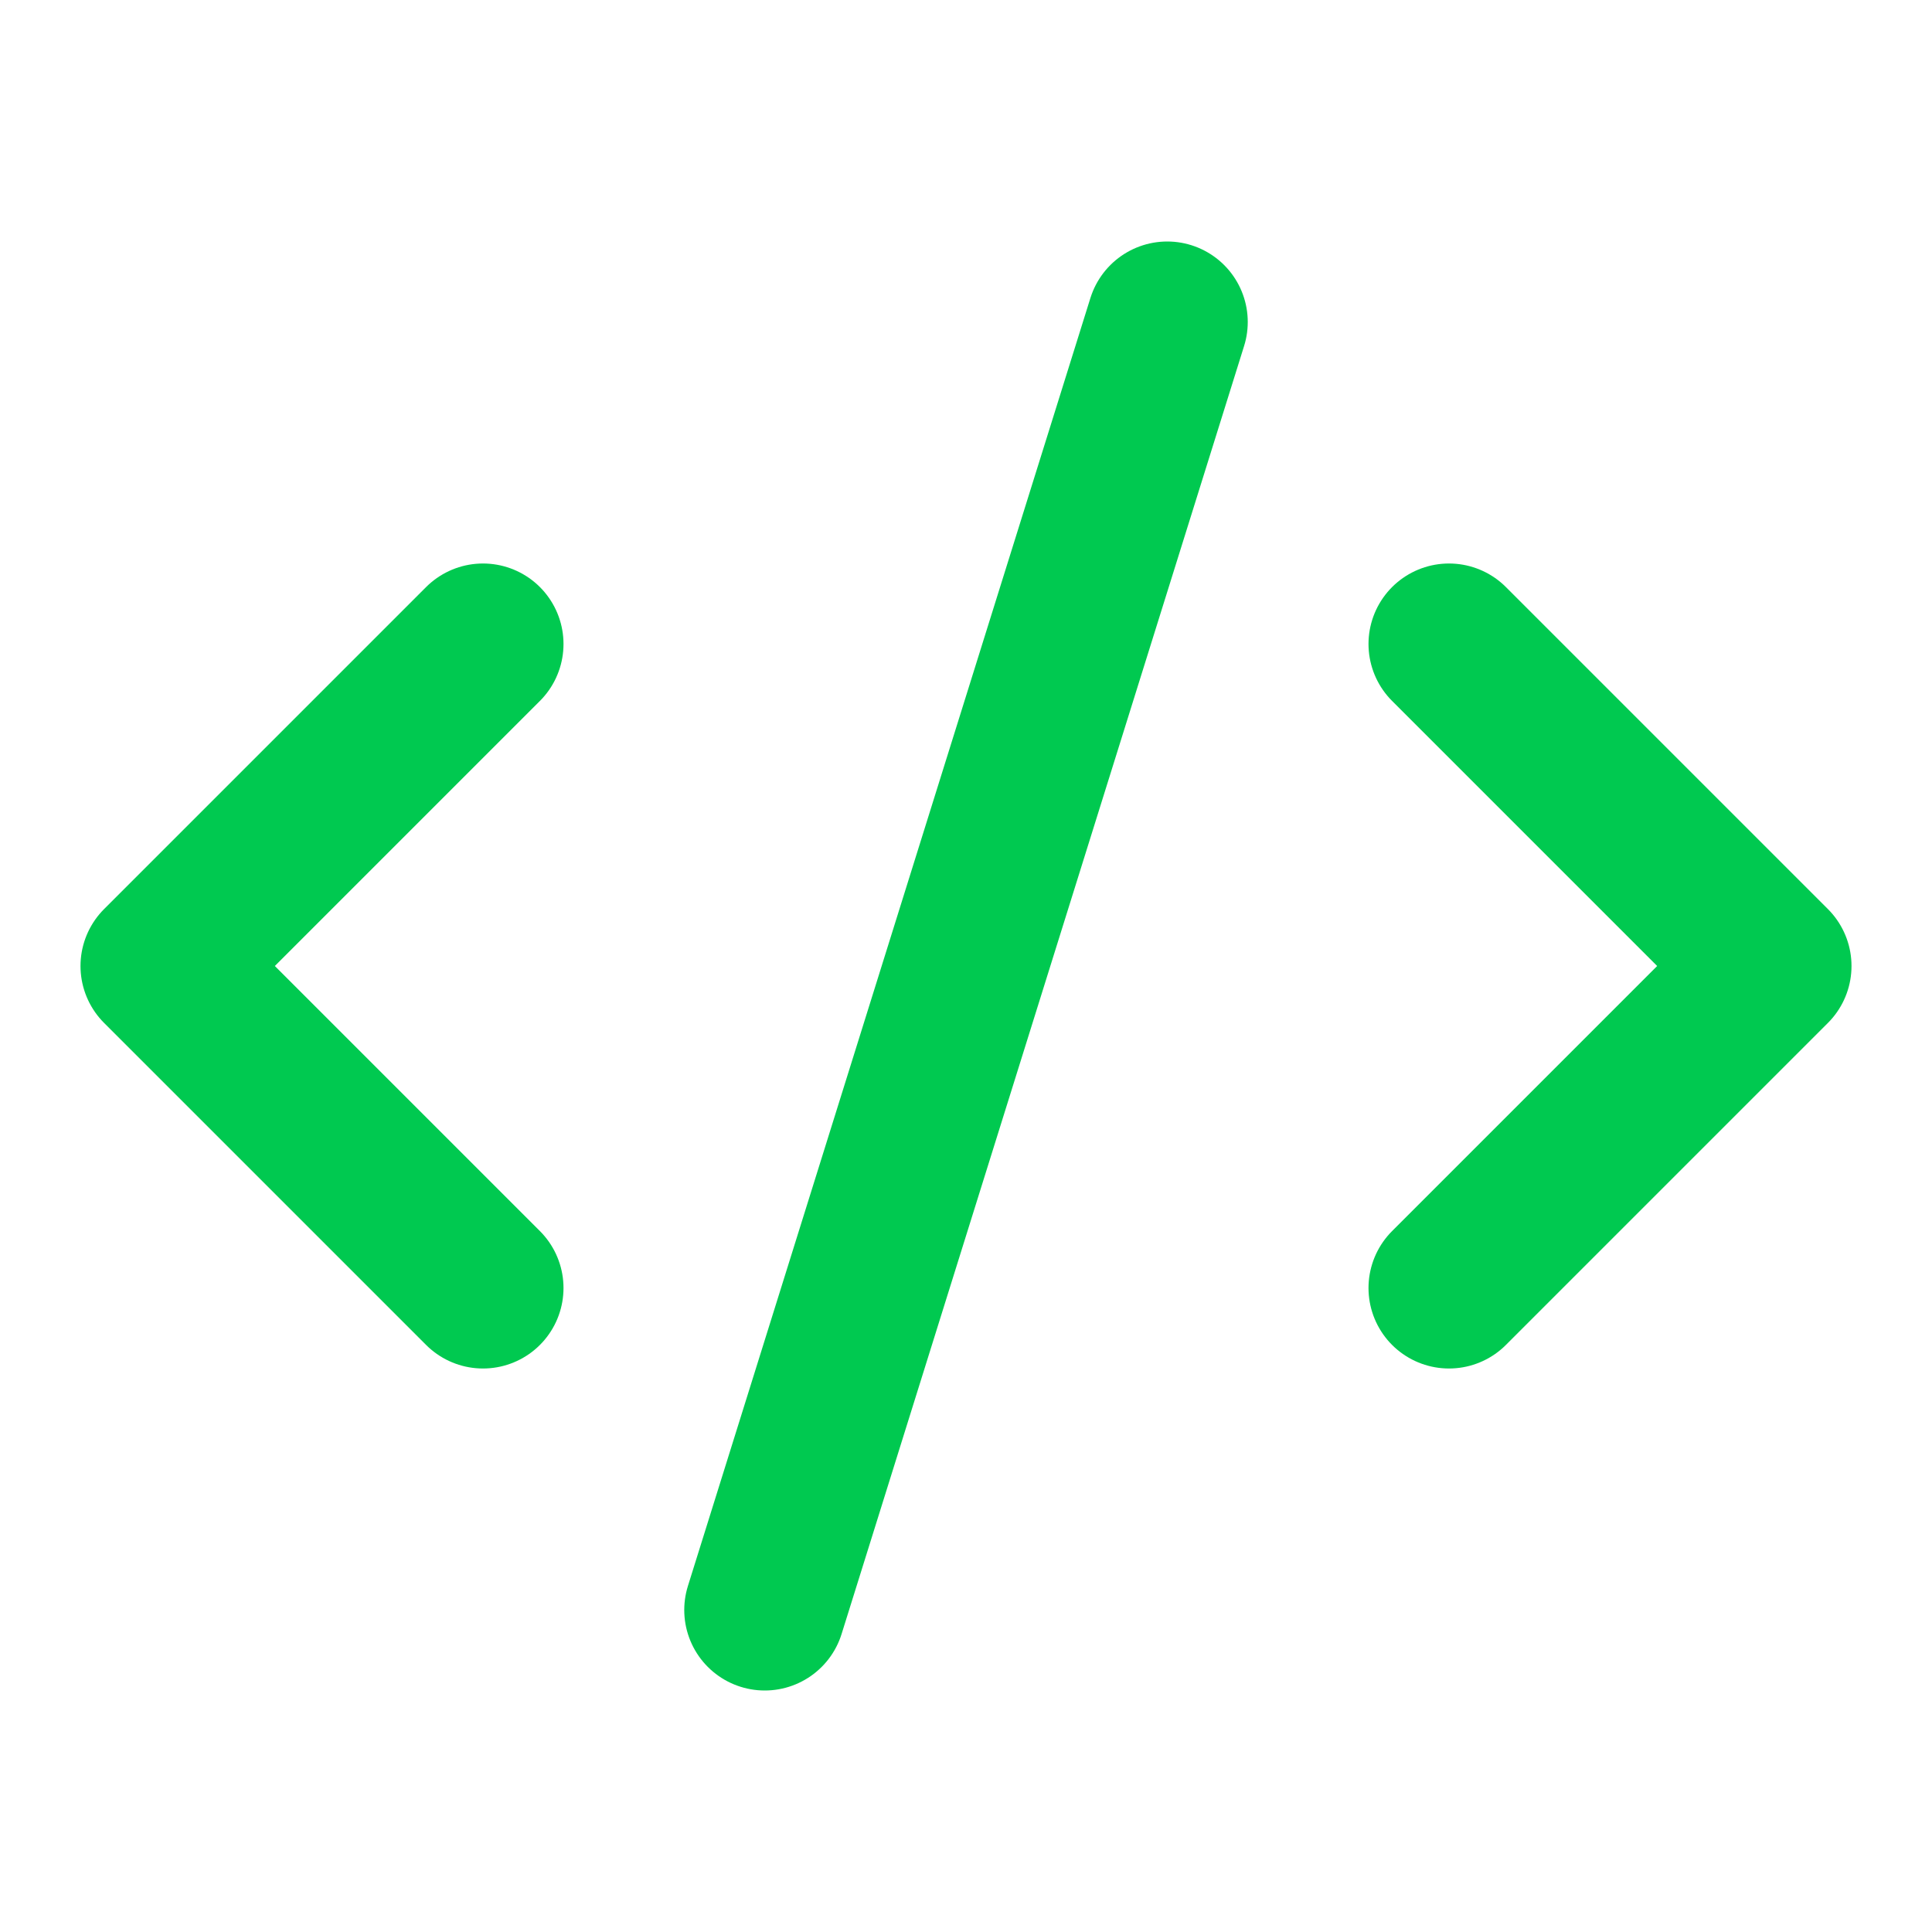
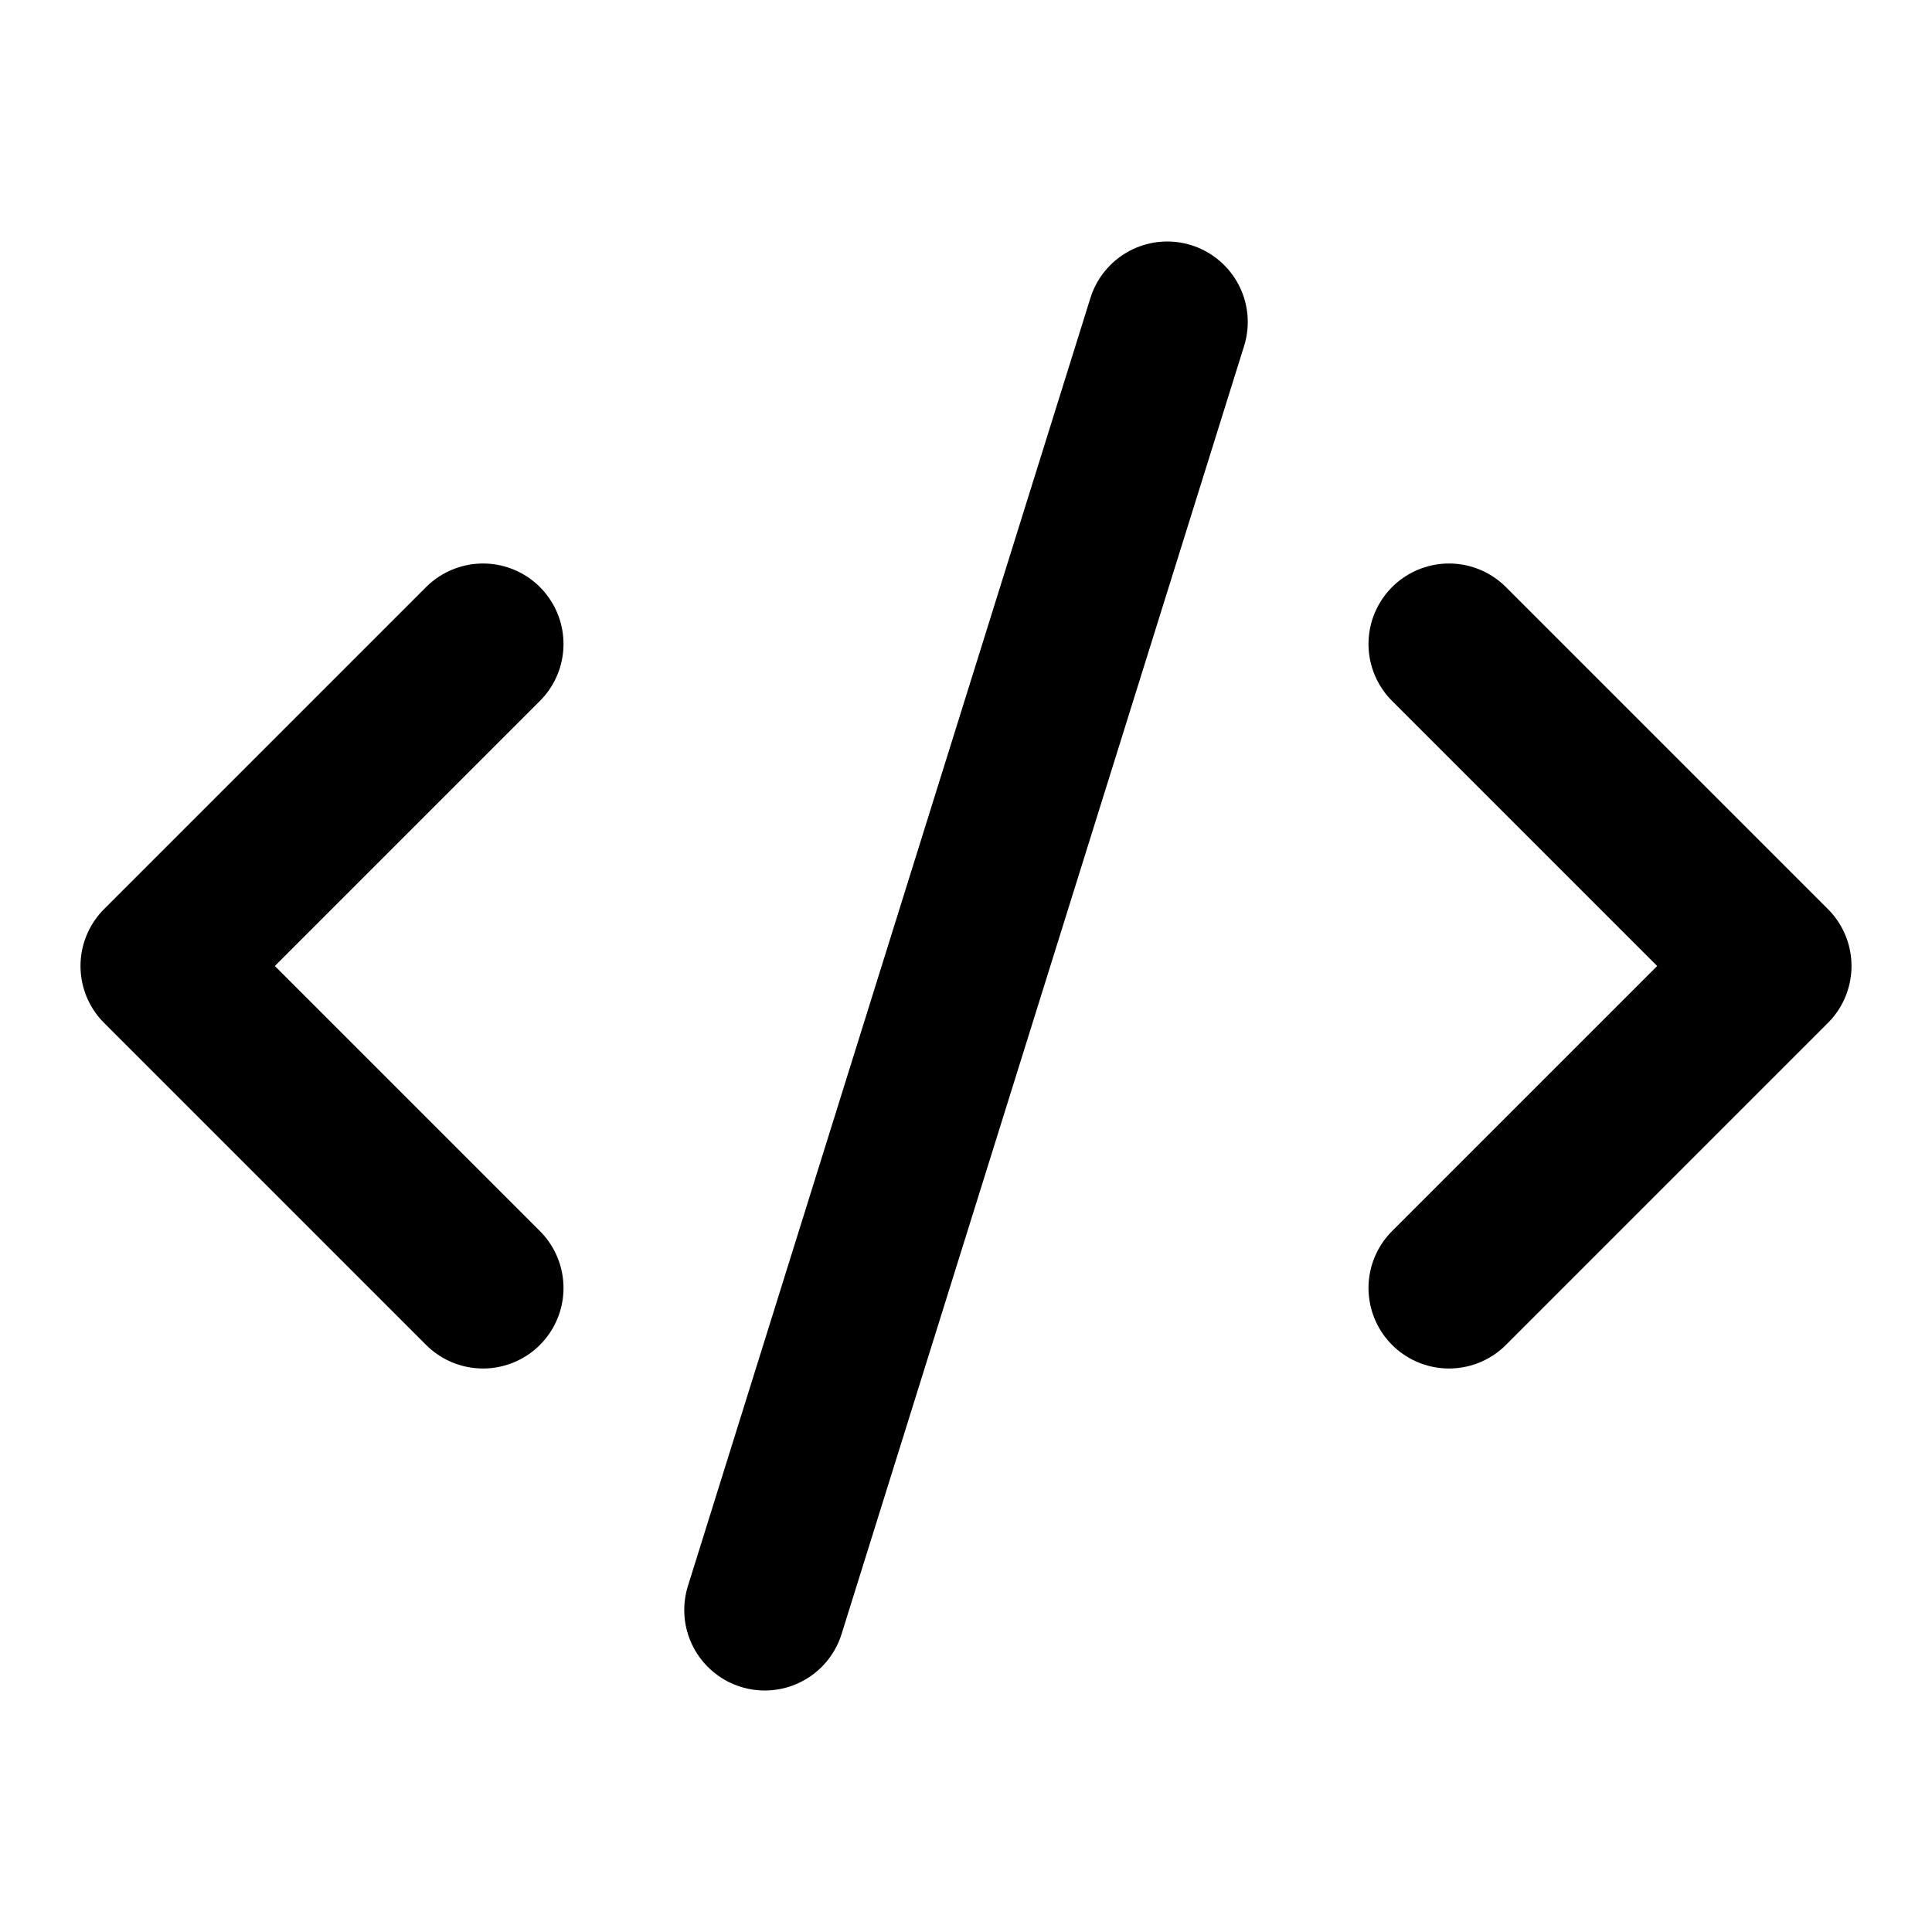
- <svg xmlns="http://www.w3.org/2000/svg" width="24" height="24" viewBox="0 0 24 24" fill="none">
-   <path d="M18 16L22 12L18 8" stroke="#00C950" stroke-width="2" stroke-linecap="round" stroke-linejoin="round" />
-   <path d="M6 8L2 12L6 16" stroke="#00C950" stroke-width="2" stroke-linecap="round" stroke-linejoin="round" />
-   <path d="M14.5 4L9.5 20" stroke="#00C950" stroke-width="2" stroke-linecap="round" stroke-linejoin="round" />
+ <svg xmlns="http://www.w3.org/2000/svg" viewBox="0 0 24 24" fill="none">
+   <path d="M18 16L22 12L18 8" stroke="currentColor" stroke-width="2" stroke-linecap="round" stroke-linejoin="round" />
+   <path d="M6 8L2 12L6 16" stroke="currentColor" stroke-width="2" stroke-linecap="round" stroke-linejoin="round" />
+   <path d="M14.5 4L9.5 20" stroke="currentColor" stroke-width="2" stroke-linecap="round" stroke-linejoin="round" />
</svg>
